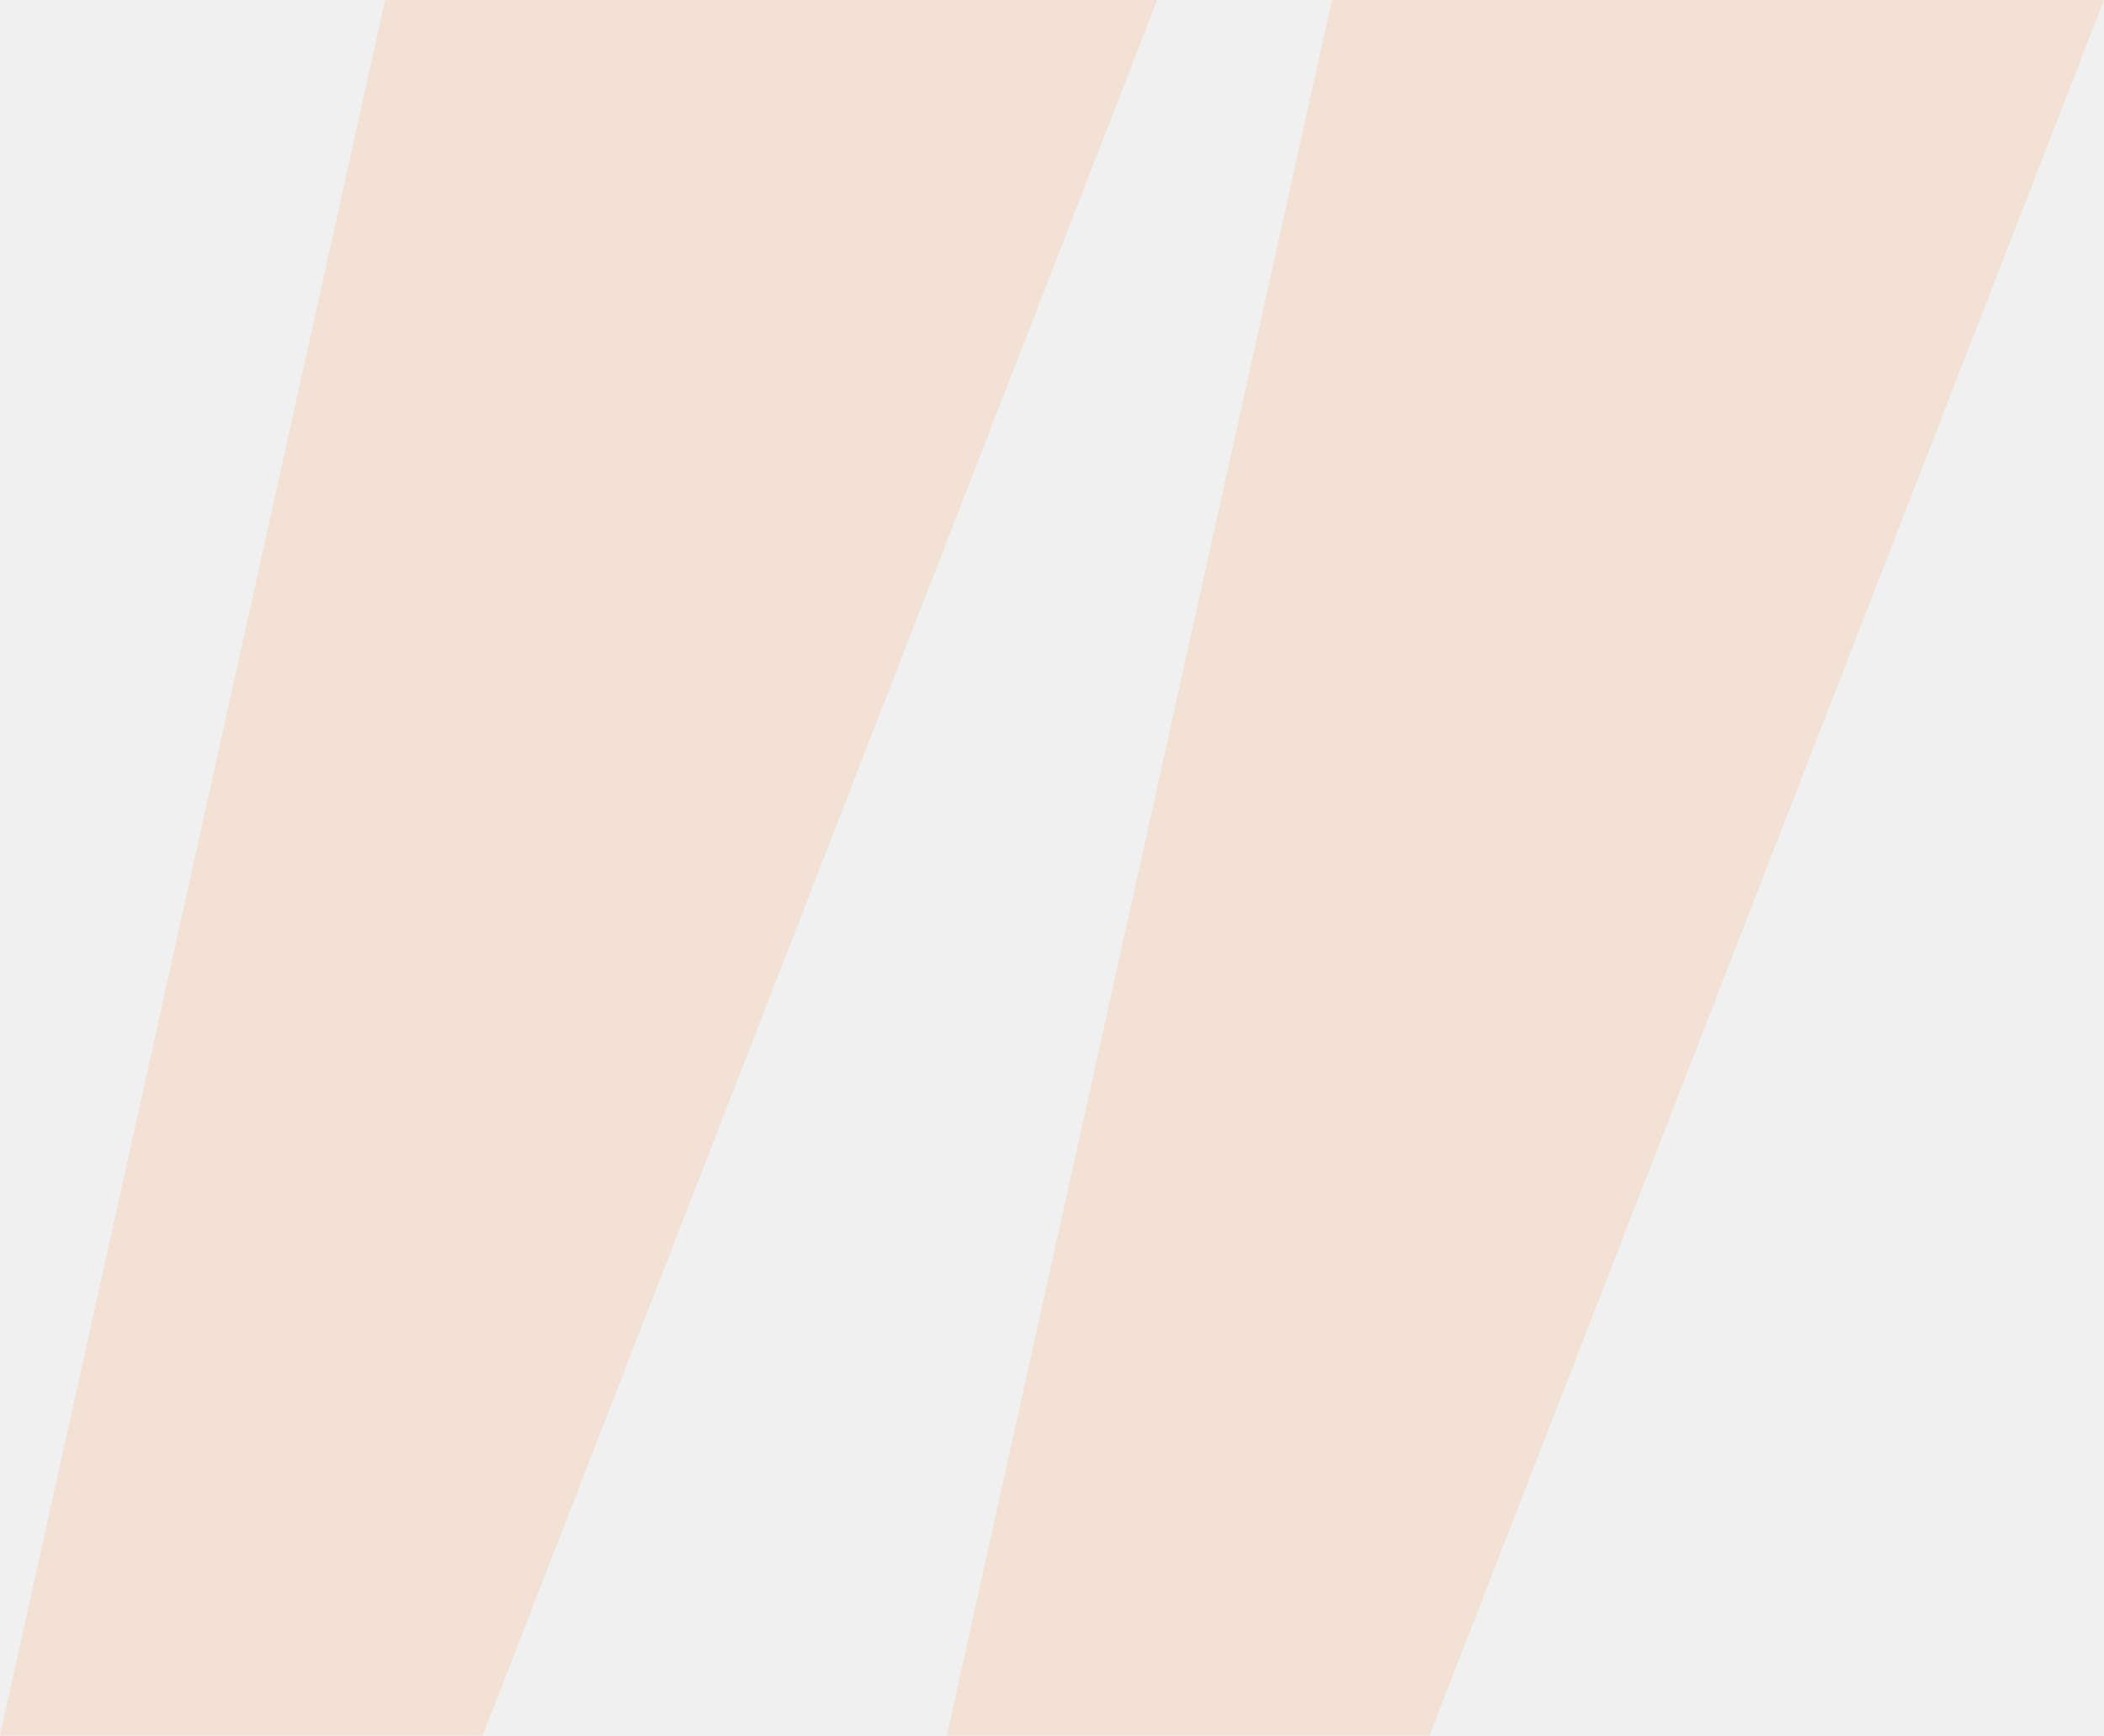
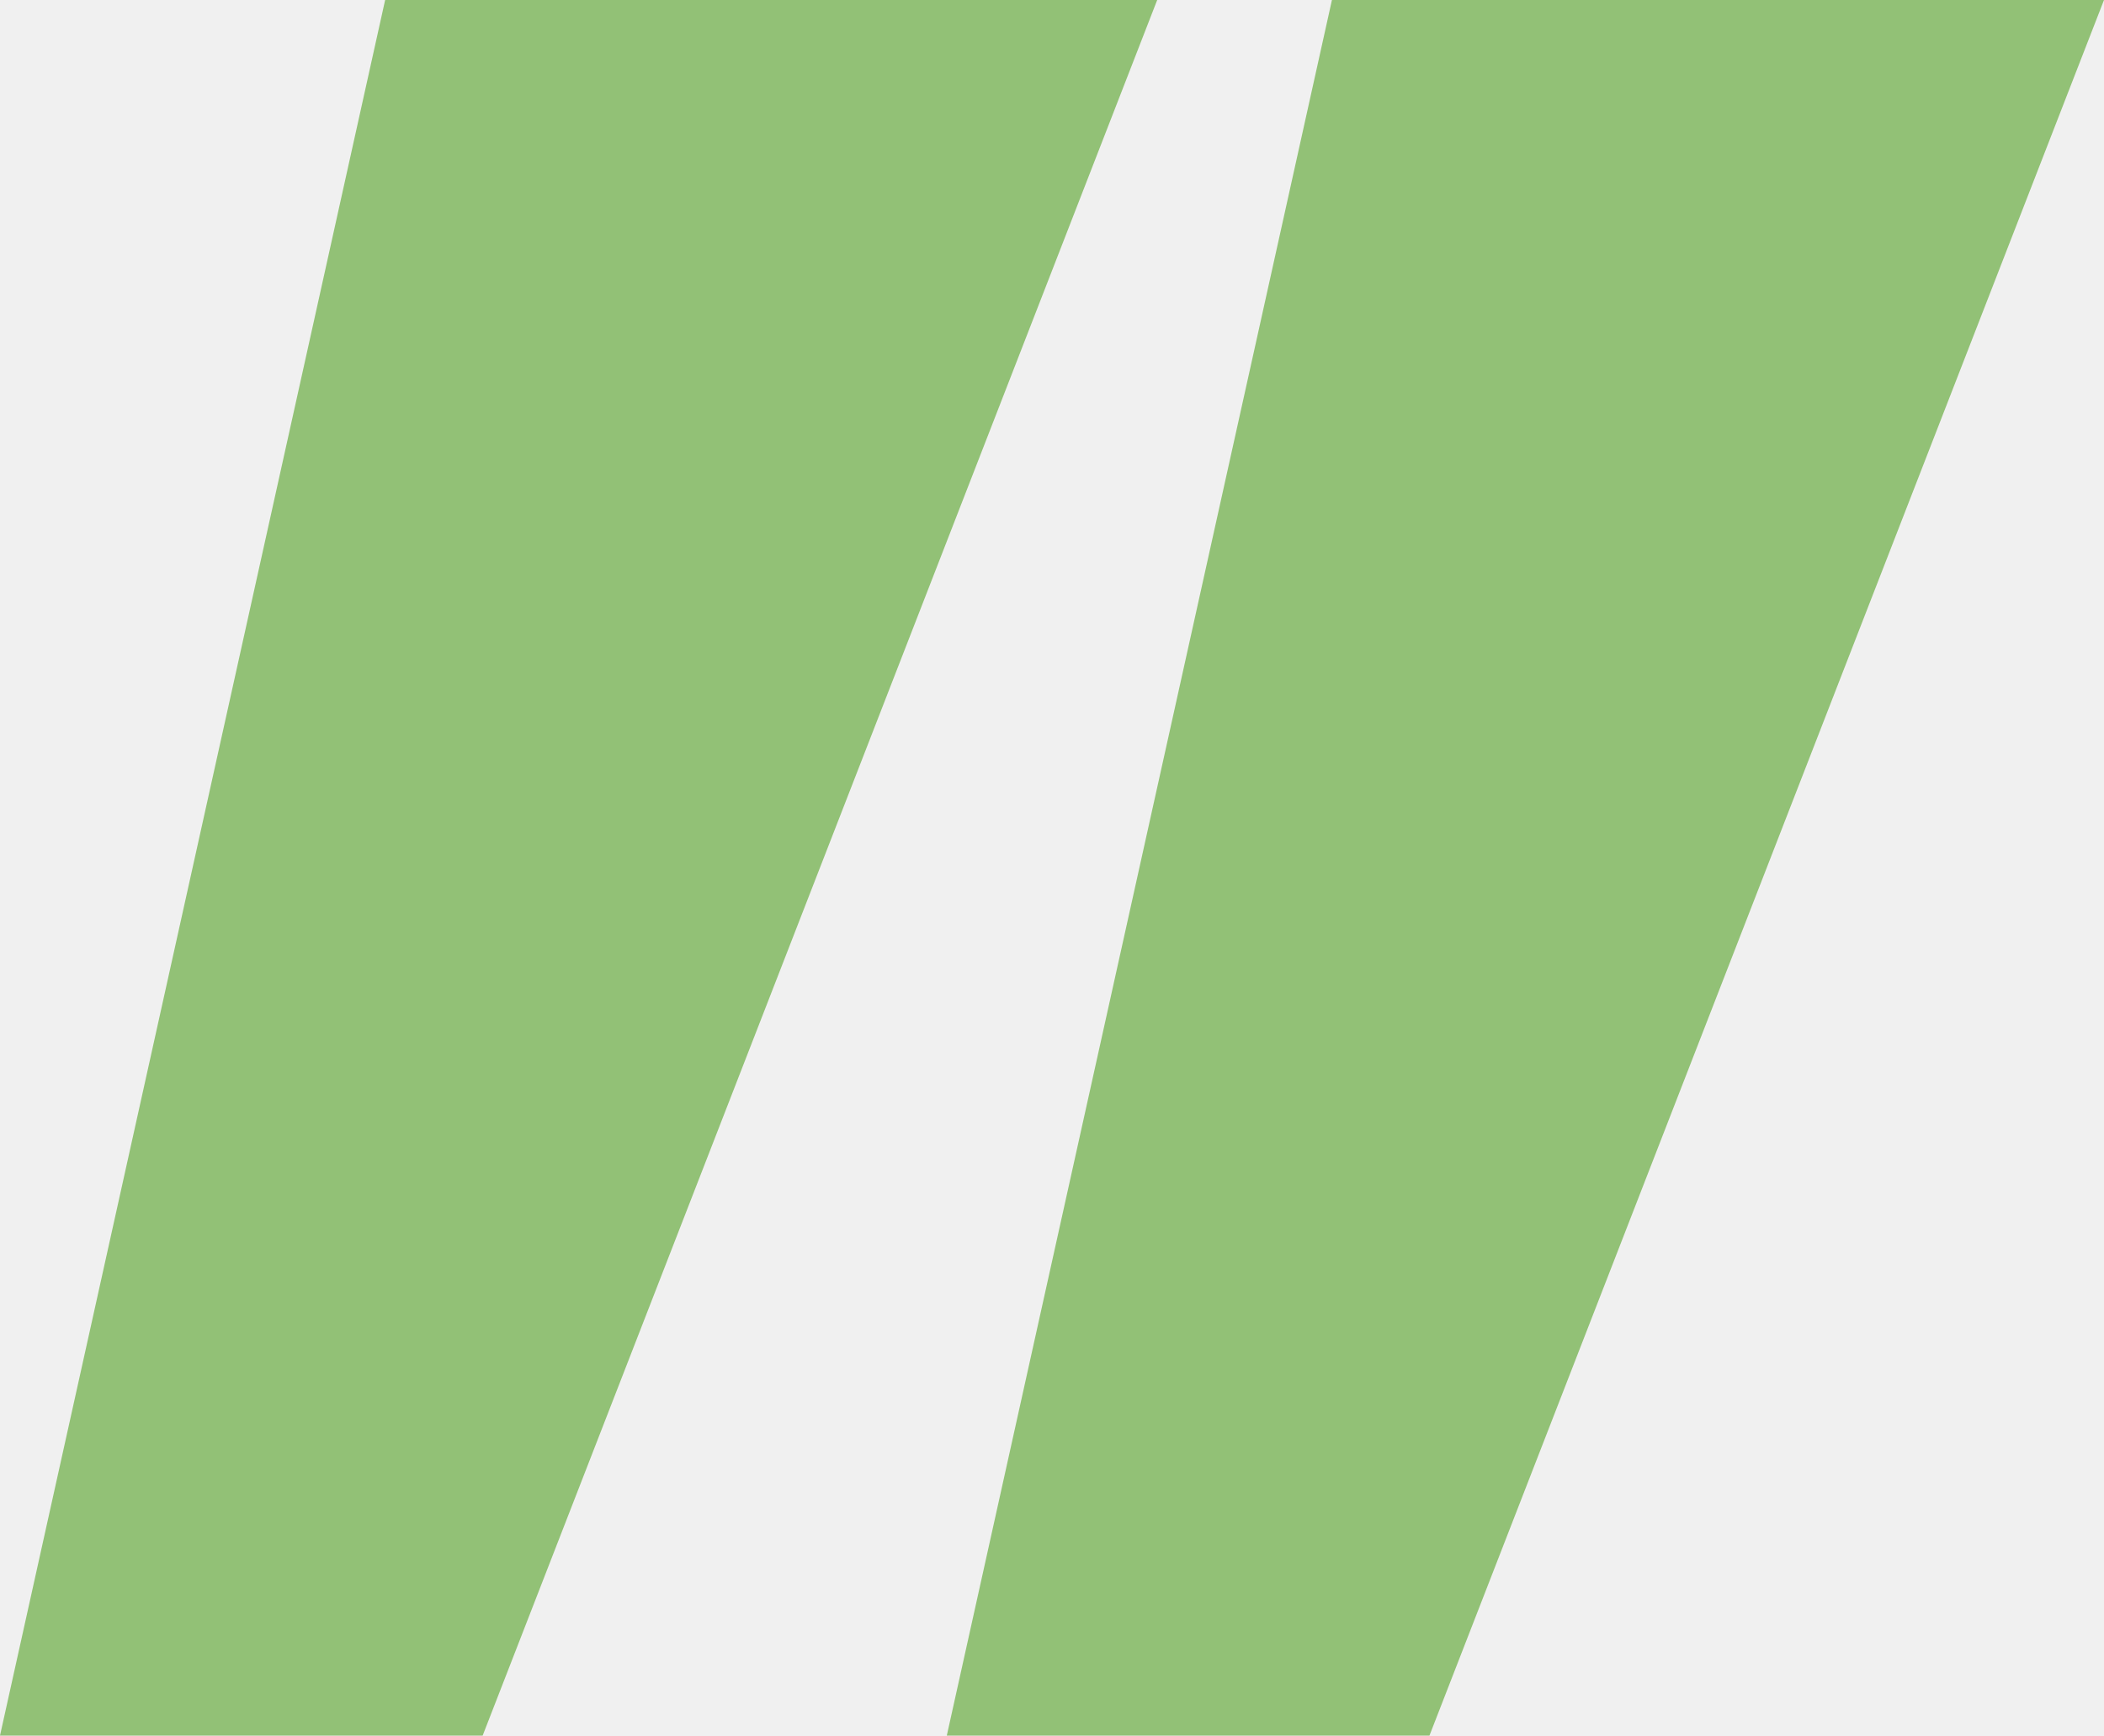
<svg xmlns="http://www.w3.org/2000/svg" width="120" height="99" viewBox="0 0 120 99" fill="none">
  <g clip-path="url(#clip0_1_24)">
-     <path d="M27.528 99H0L21.966 0H66L27.528 99Z" fill="#f2e1d4" />
-     <path d="M81.528 99H54L75.966 0H120L81.528 99Z" fill="#f2e1d4" />
+     <path d="M27.528 99H0L21.966 0H66L27.528 99Z" fill="#92c176" />
+     <path d="M81.528 99H54L75.966 0H120L81.528 99Z" fill="#92c176" />
  </g>
  <defs>
    <clipPath id="clip0_1_24">
      <rect width="120" height="99" fill="white" />
    </clipPath>
  </defs>
</svg>
